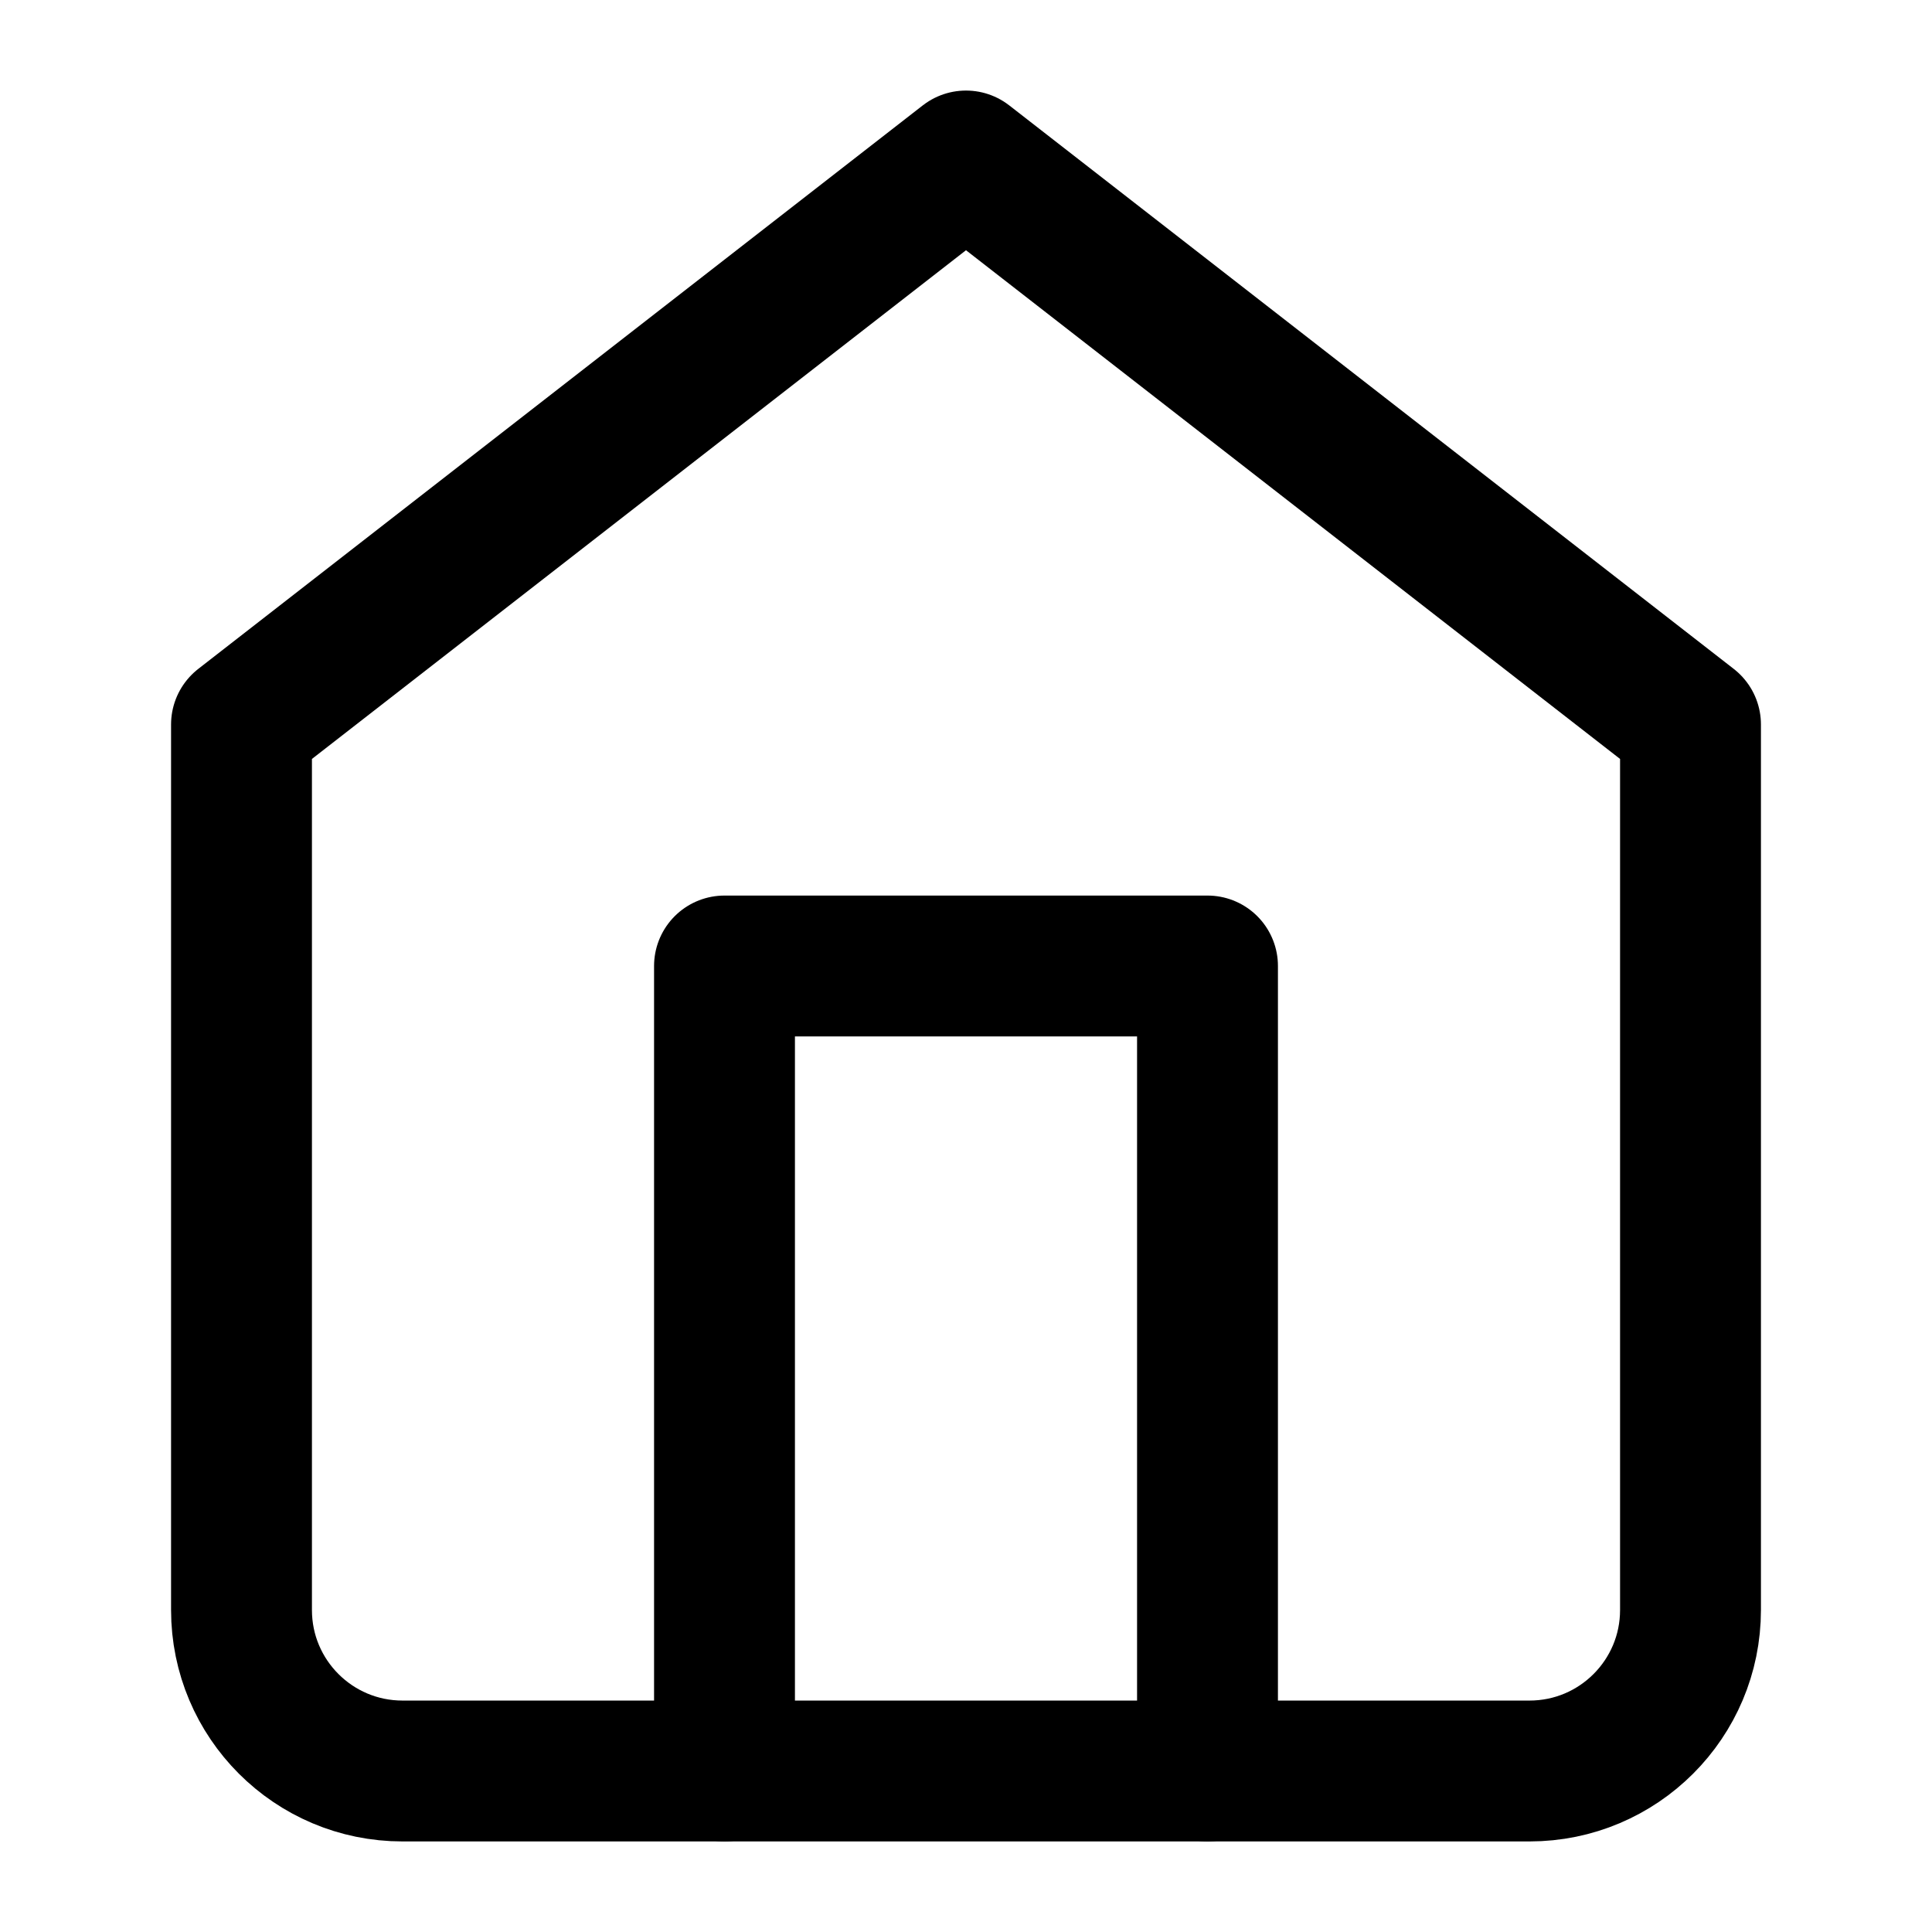
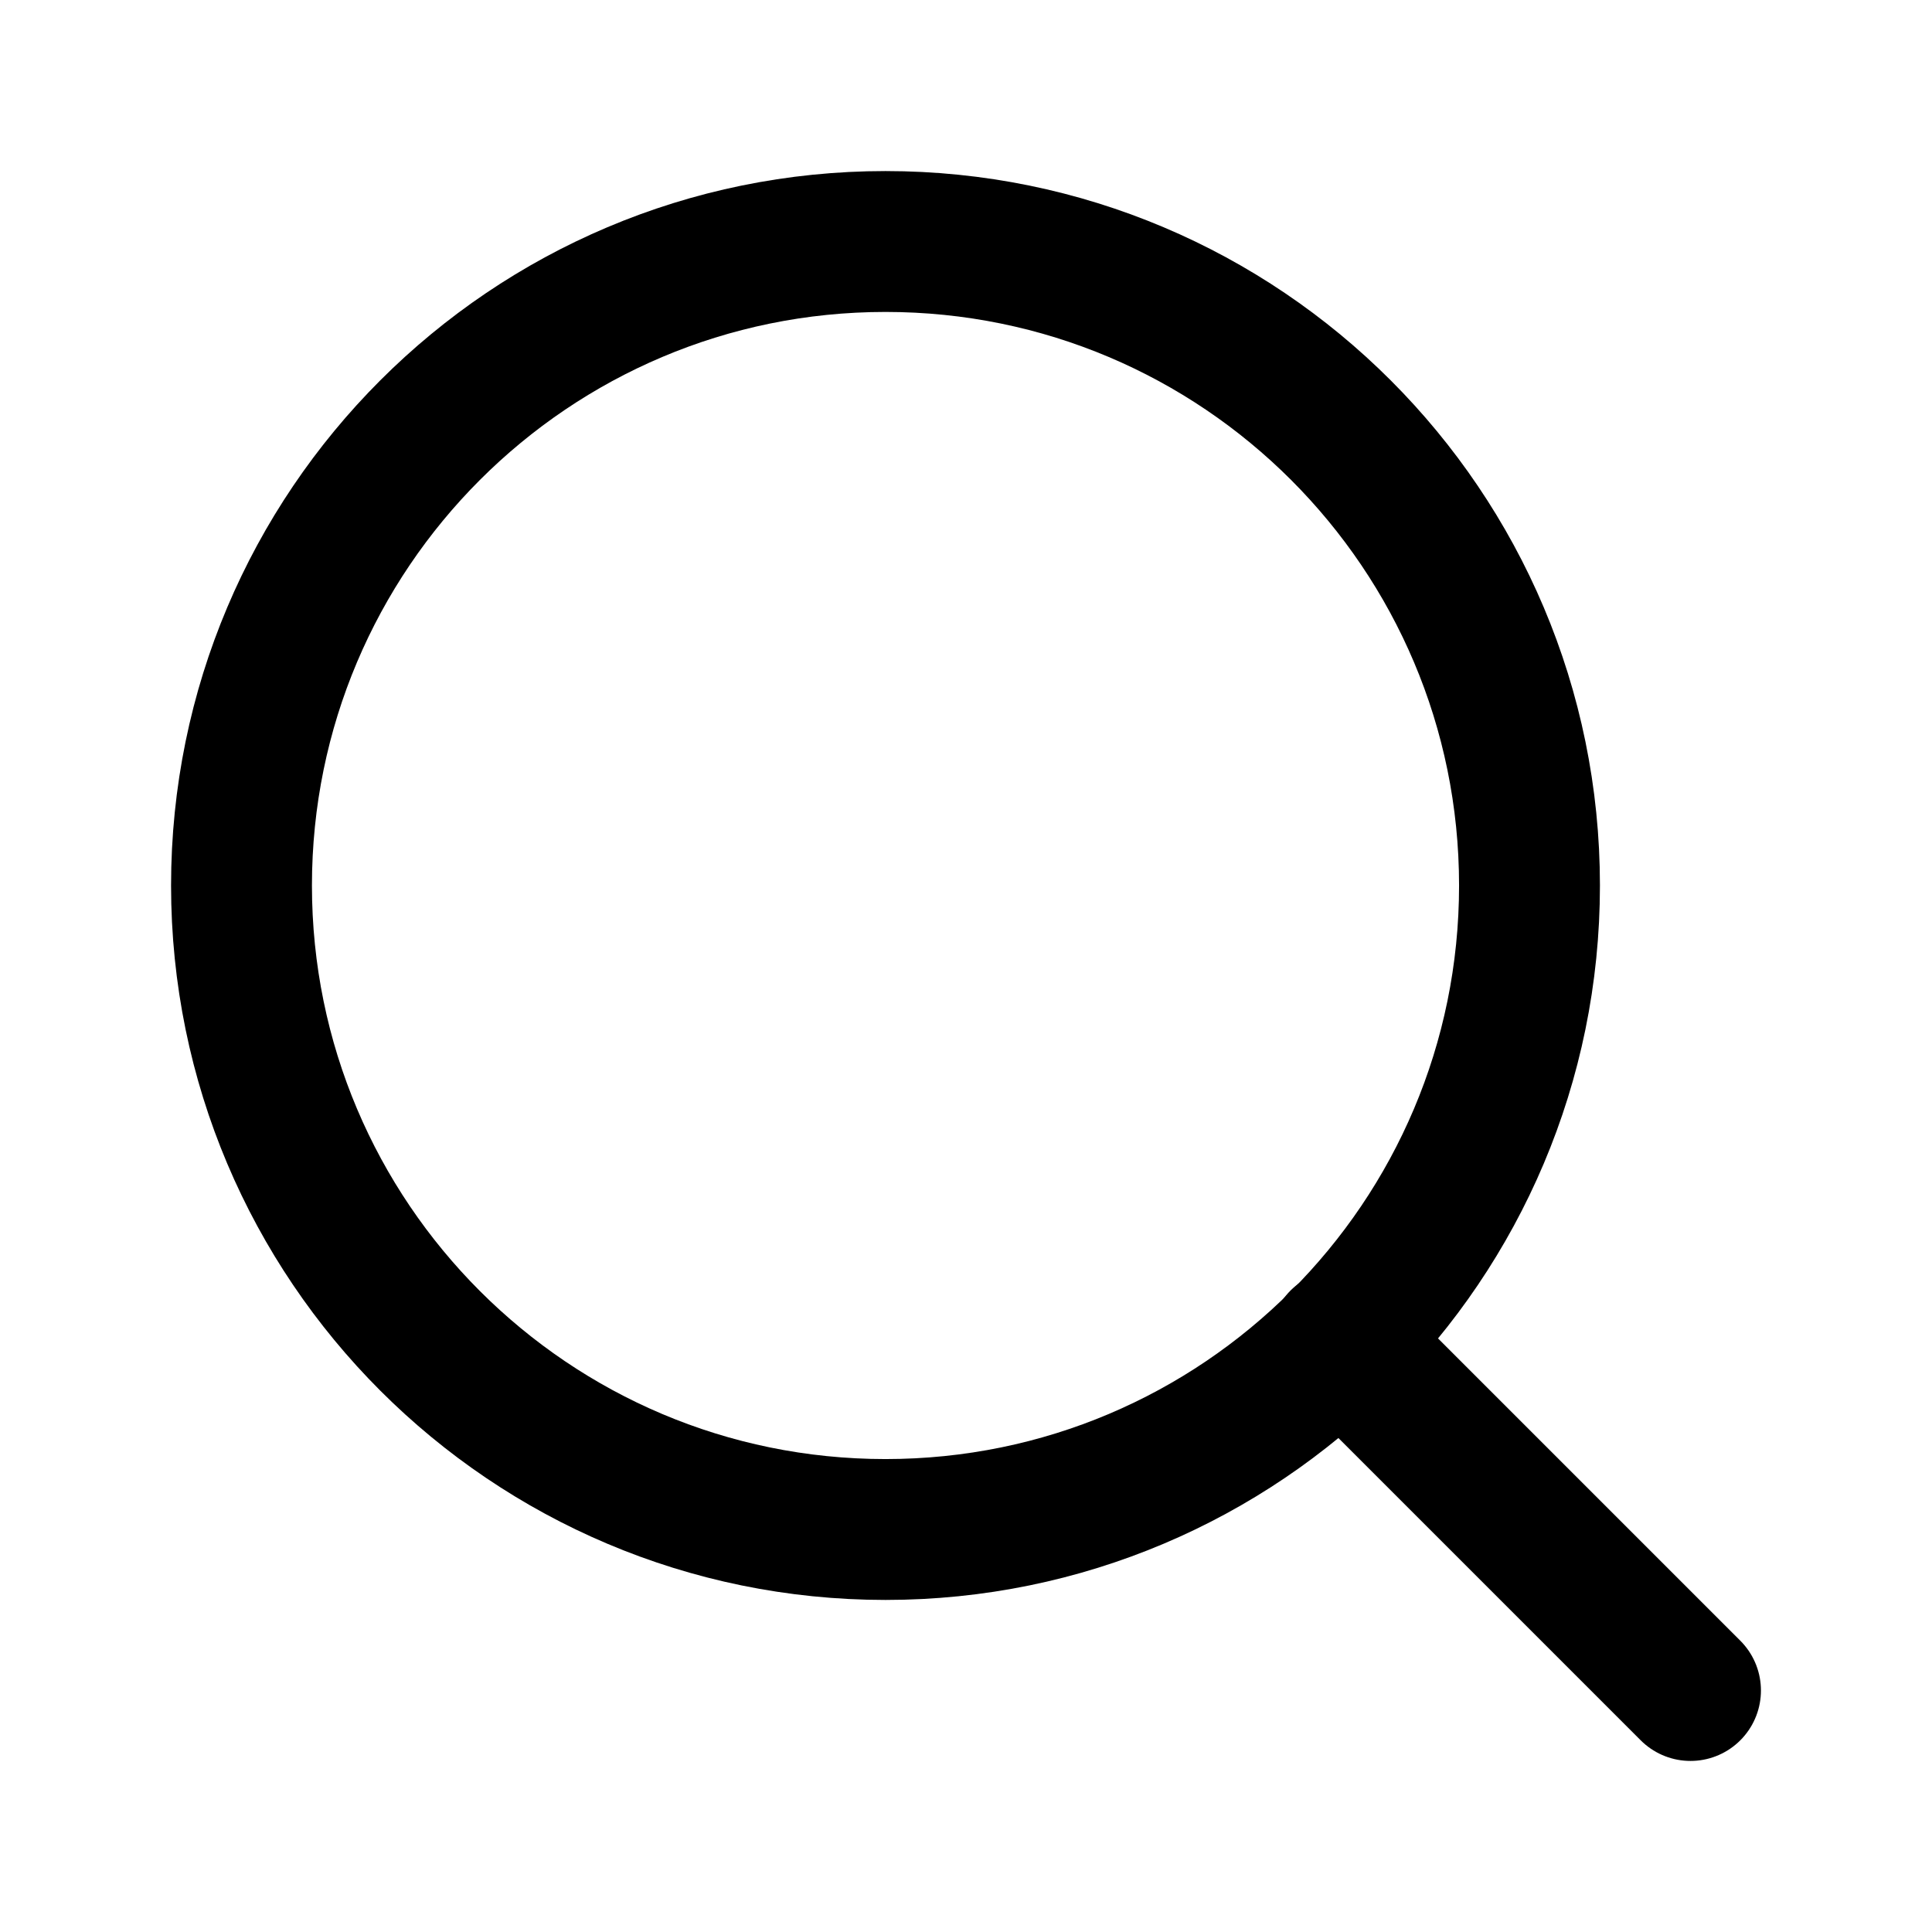
<svg xmlns="http://www.w3.org/2000/svg" width="24" height="24" viewBox="0 0 24 24" fill="none" stroke="currentColor" stroke-width="1.75" stroke-linecap="round" stroke-linejoin="round">
-   <path d="m3 9 9-7 9 7v11a2 2 0 0 1-2 2H5a2 2 0 0 1-2-2z" />
-   <polyline points="9 22 9 12 15 12 15 22" />
+   <circle cx="11" cy="11" r="8" />
+   <line x1="21" y1="21" x2="16.65" y2="16.65" />
</svg>
